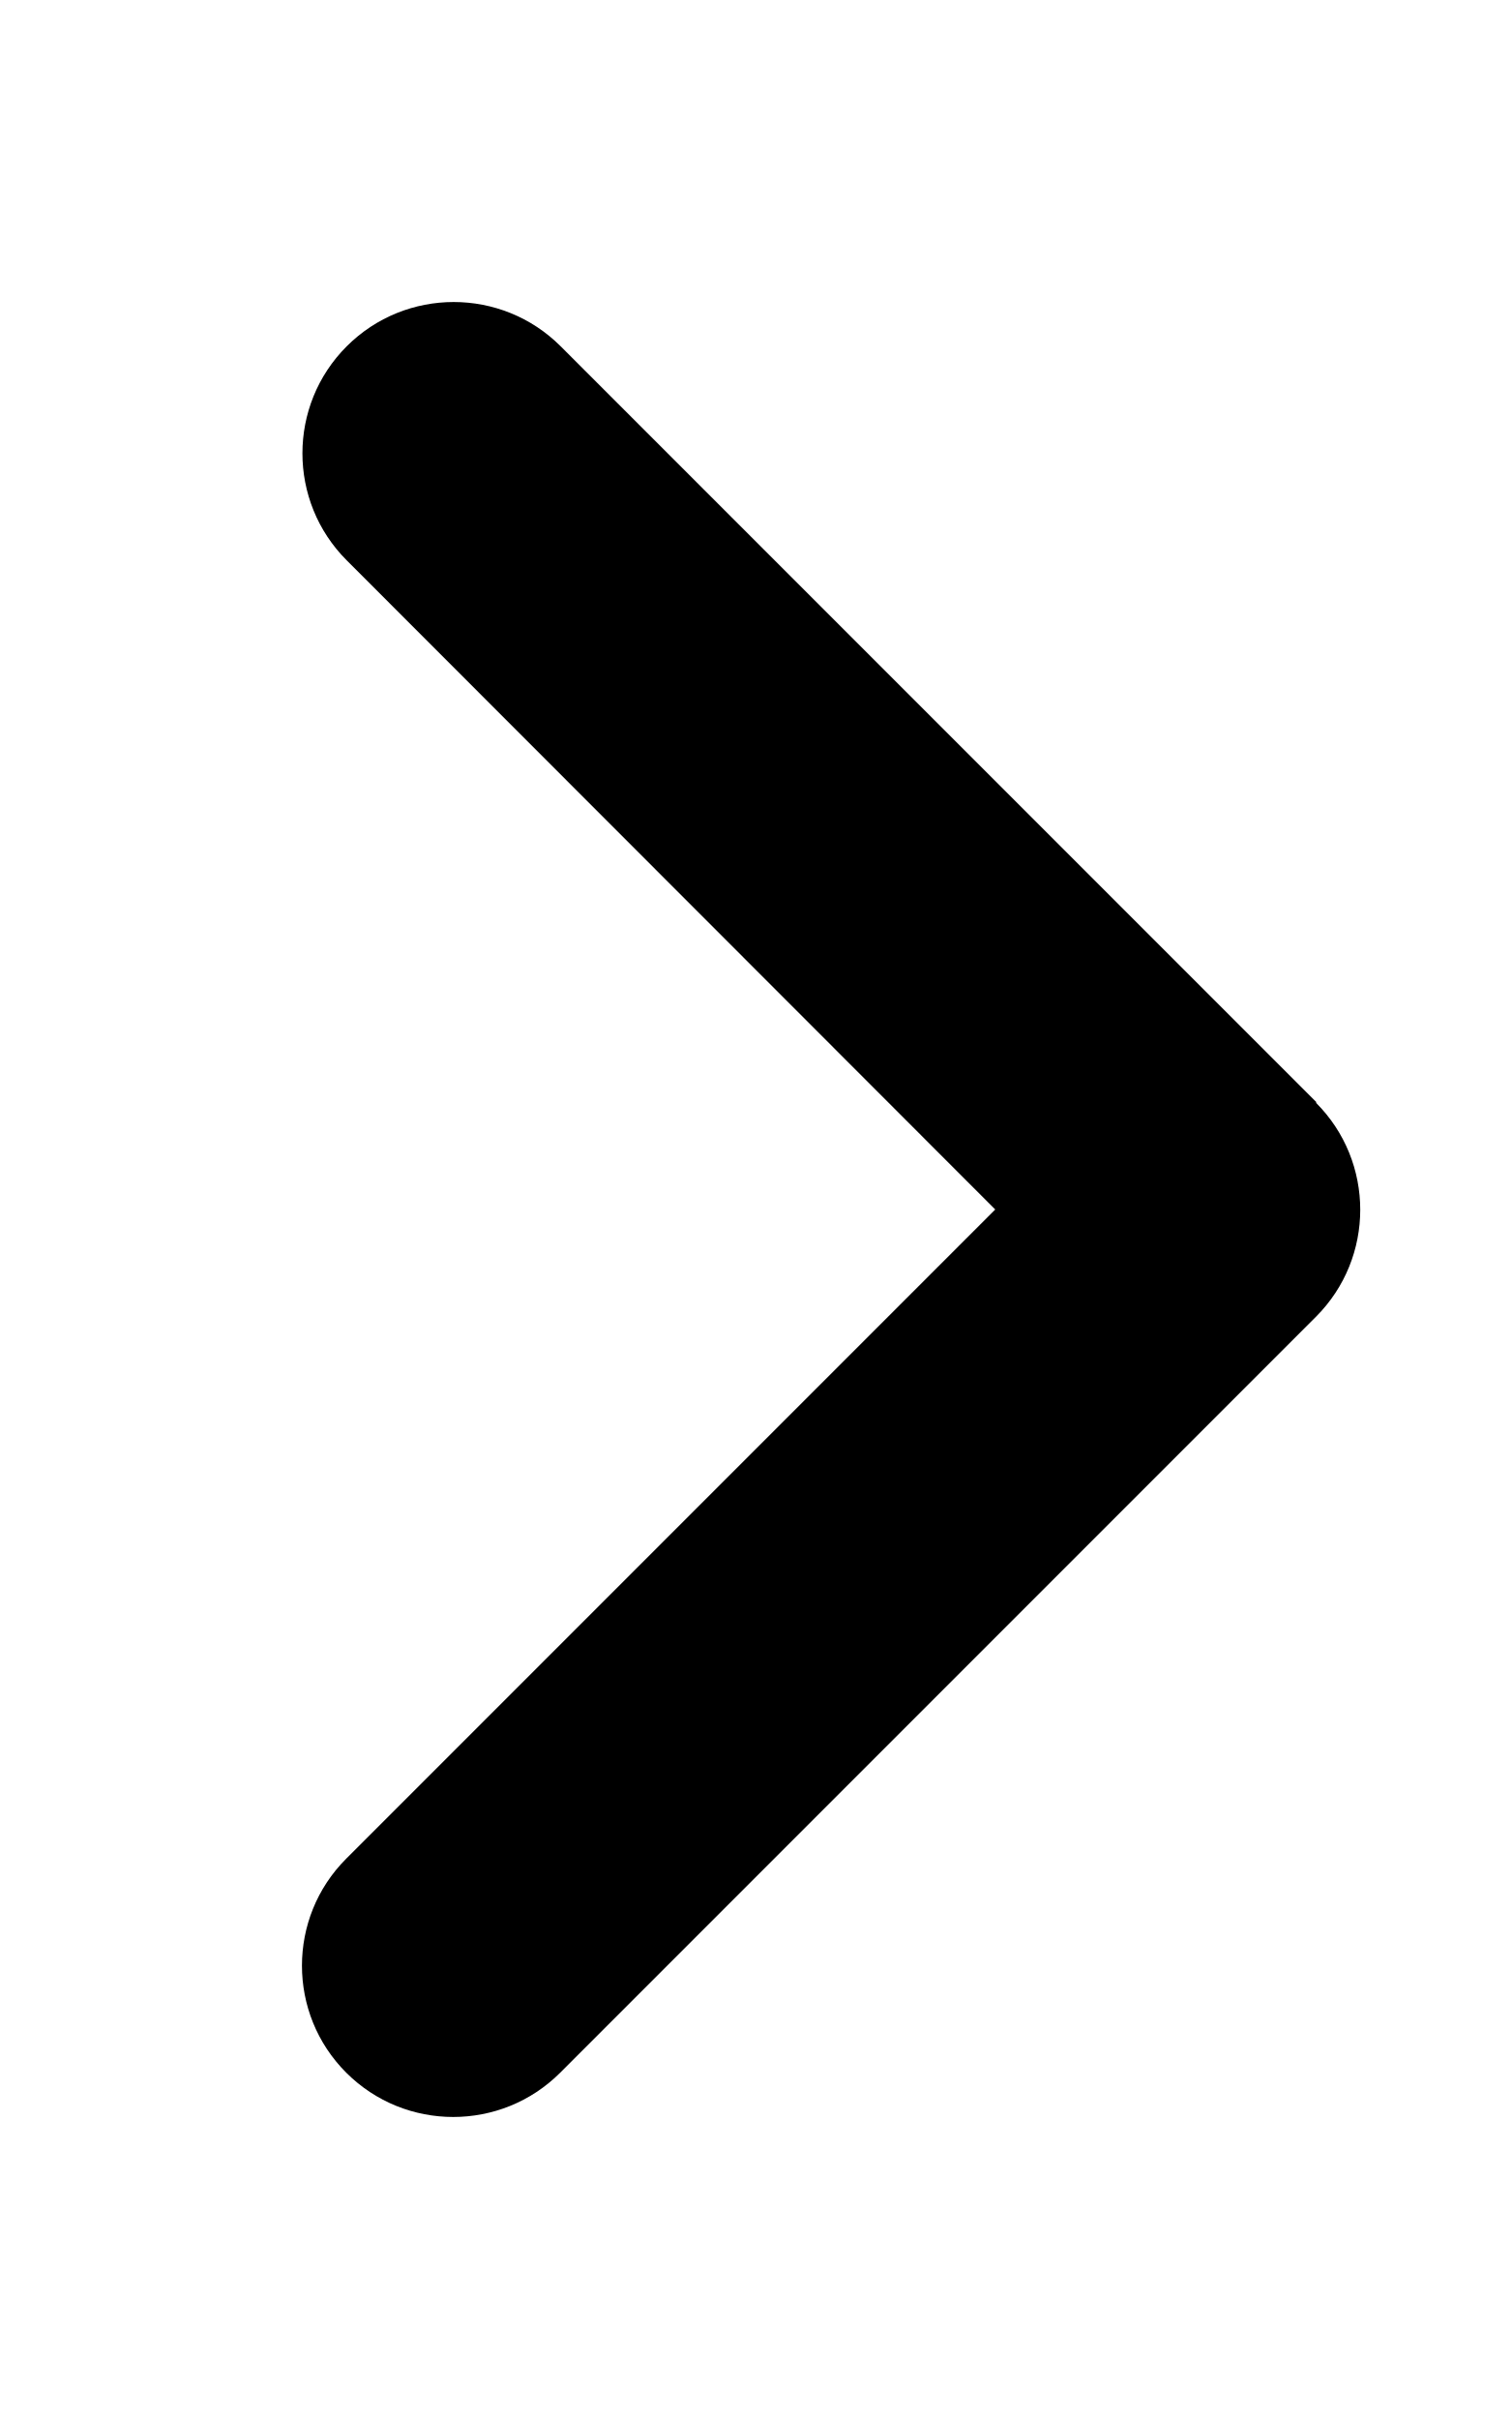
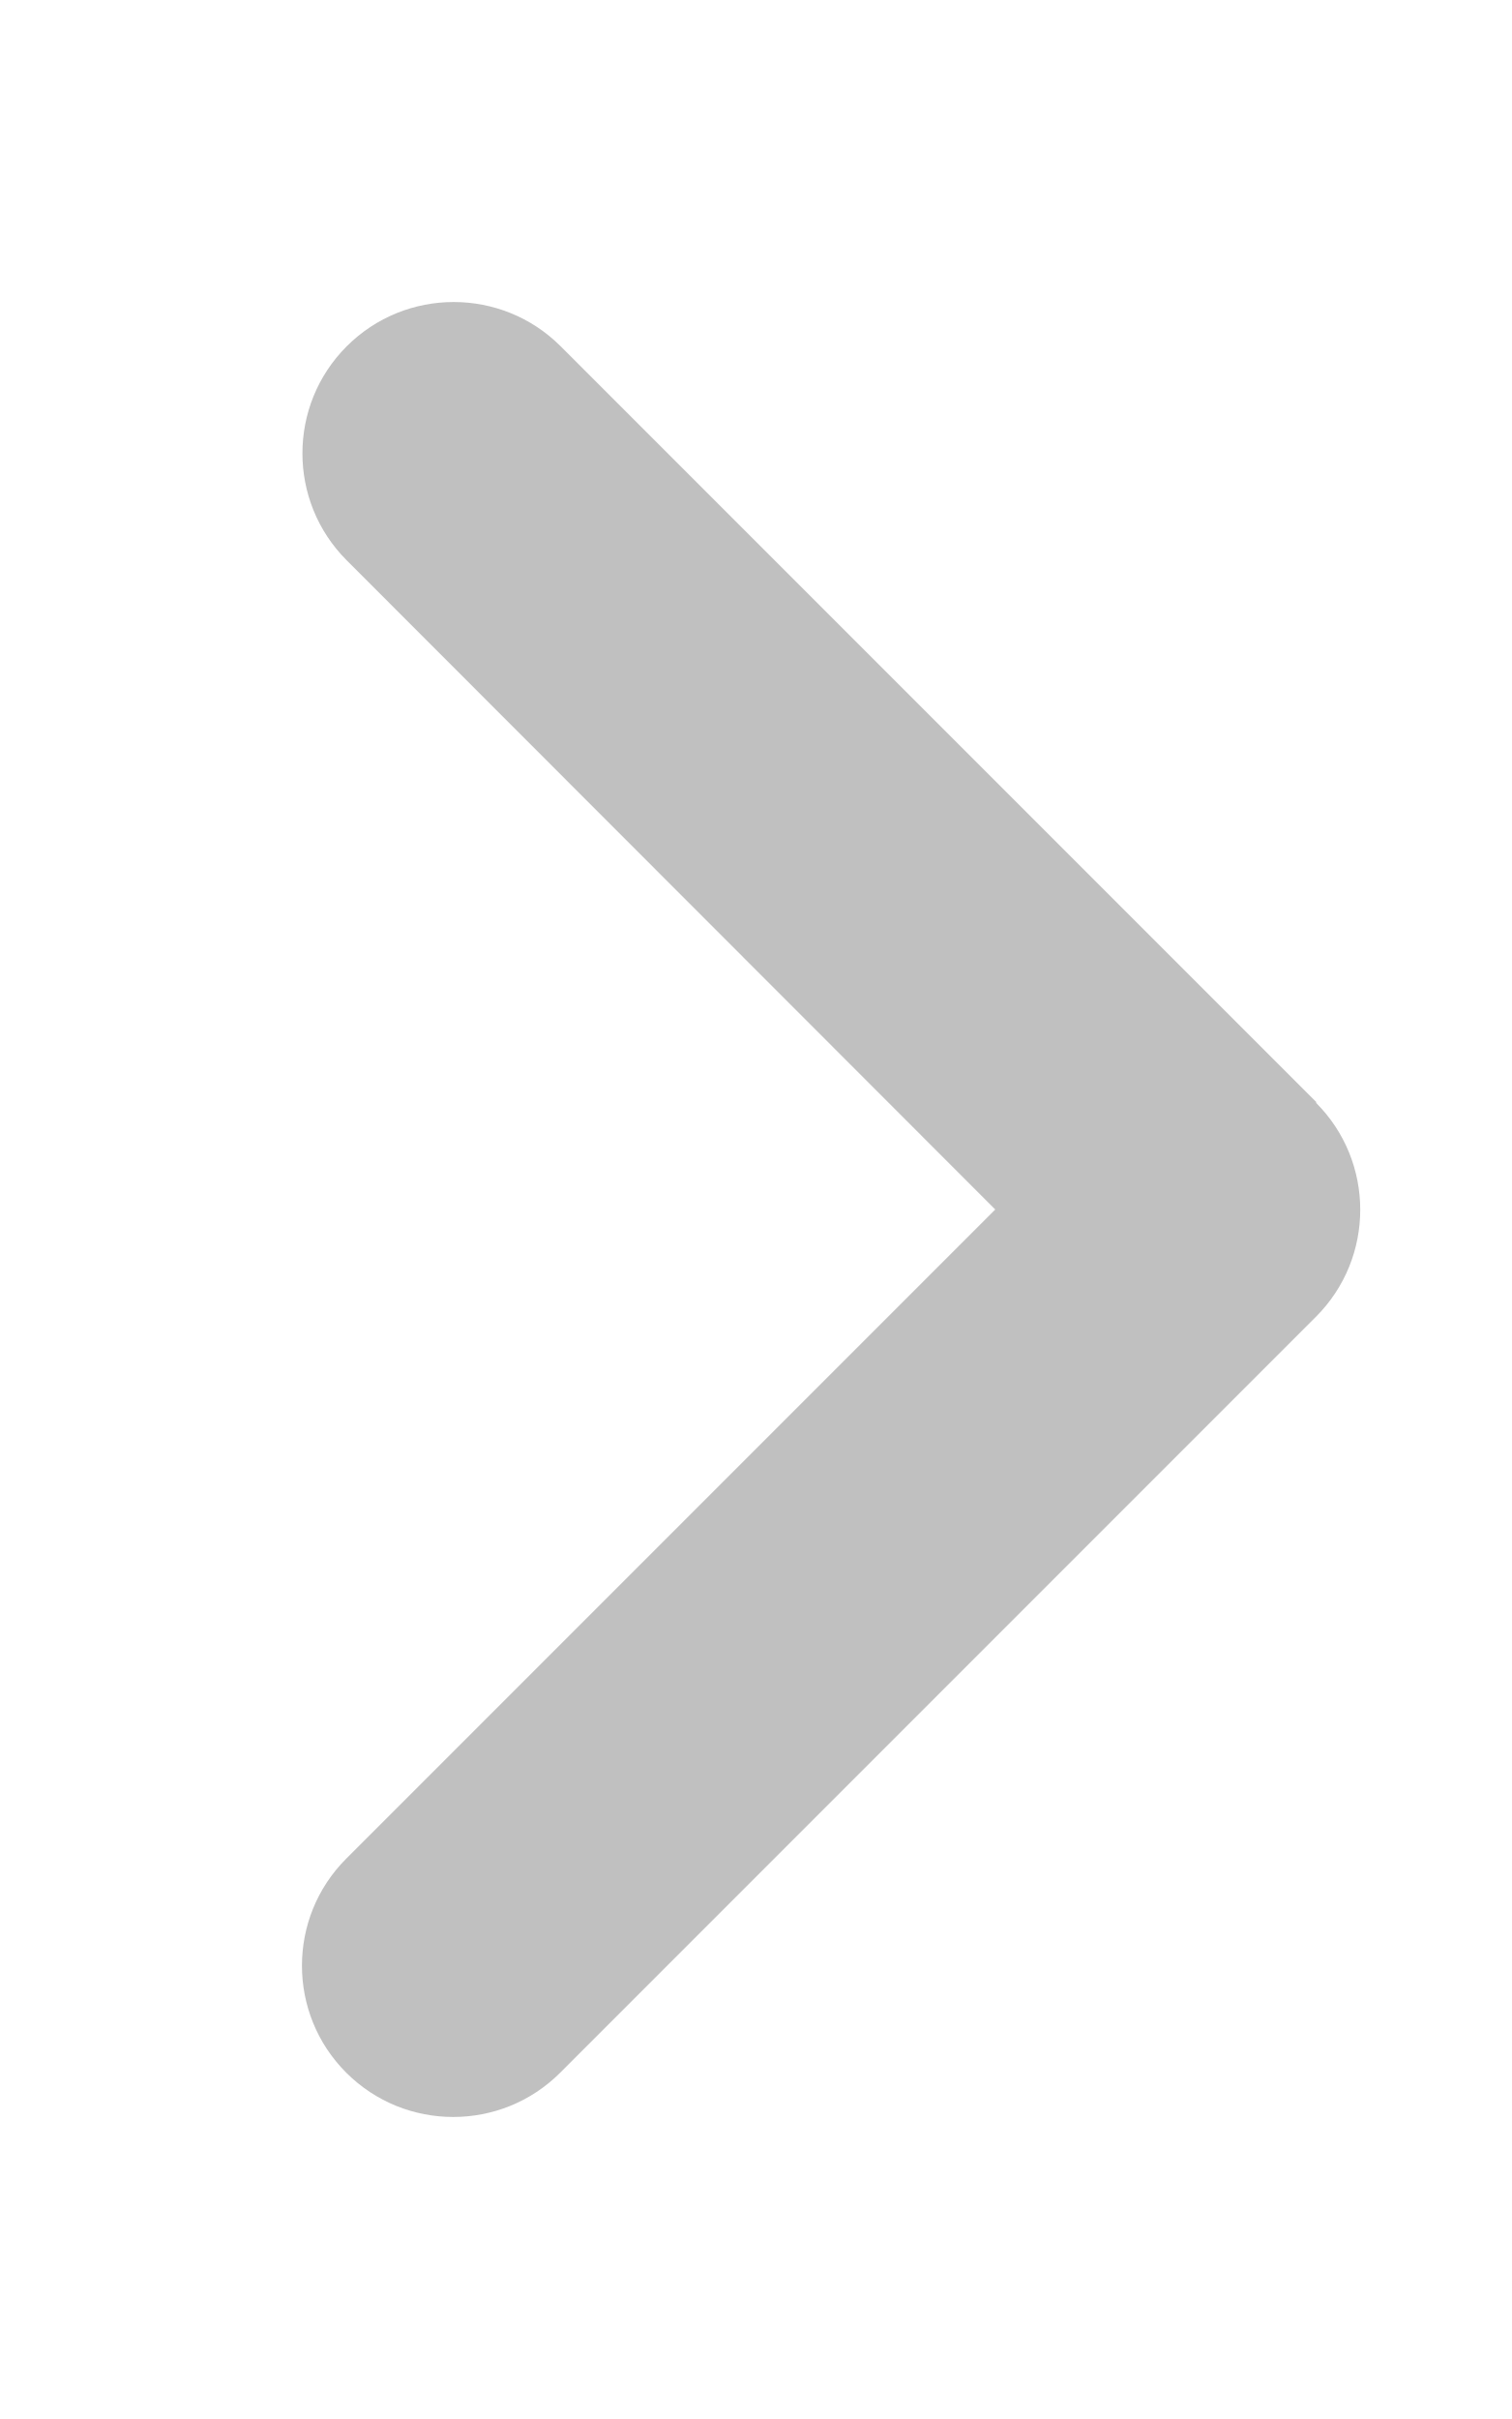
- <svg xmlns="http://www.w3.org/2000/svg" viewBox="0 0 320 512">
+ <svg xmlns="http://www.w3.org/2000/svg" fill="#C0C0C0" viewBox="0 0 320 512">
  <path d="M278.6 233.4c12.5 12.5 12.5 32.8 0 45.3l-160 160c-12.5 12.5-32.8 12.5-45.3 0s-12.5-32.8 0-45.3L210.7 256 73.4 118.6c-12.5-12.5-12.5-32.8 0-45.3s32.8-12.5 45.3 0l160 160z" />
</svg>
